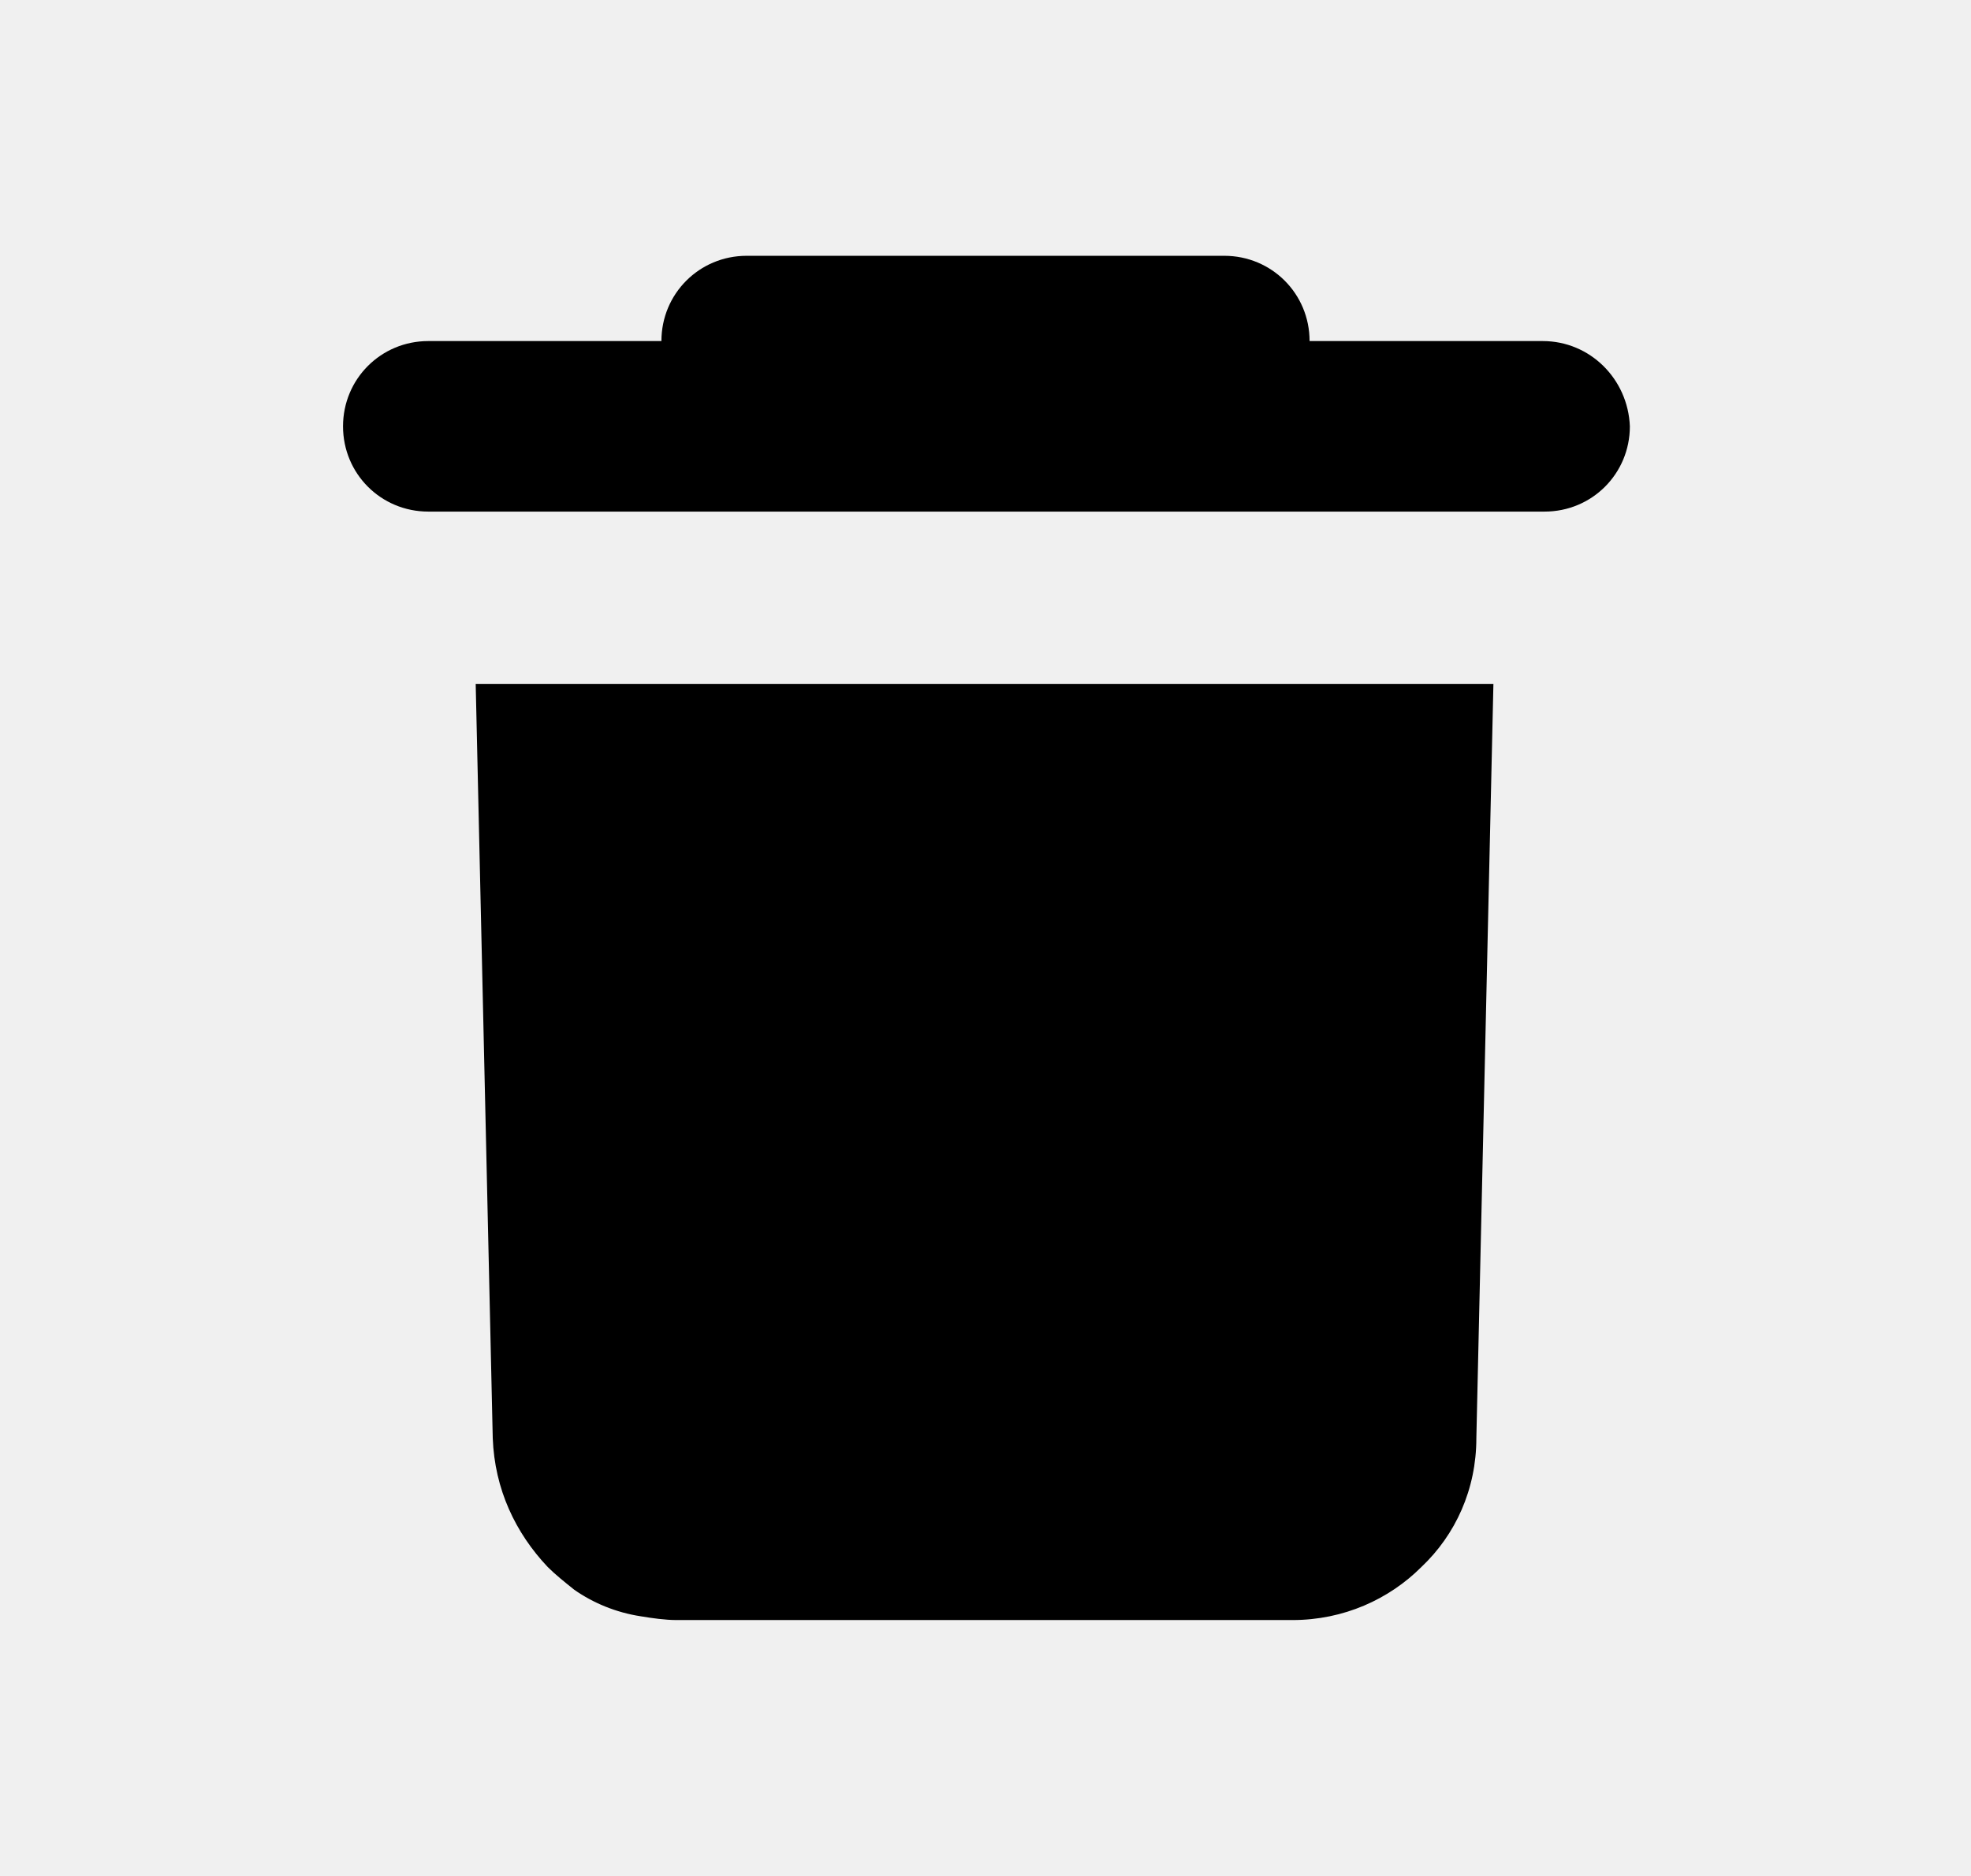
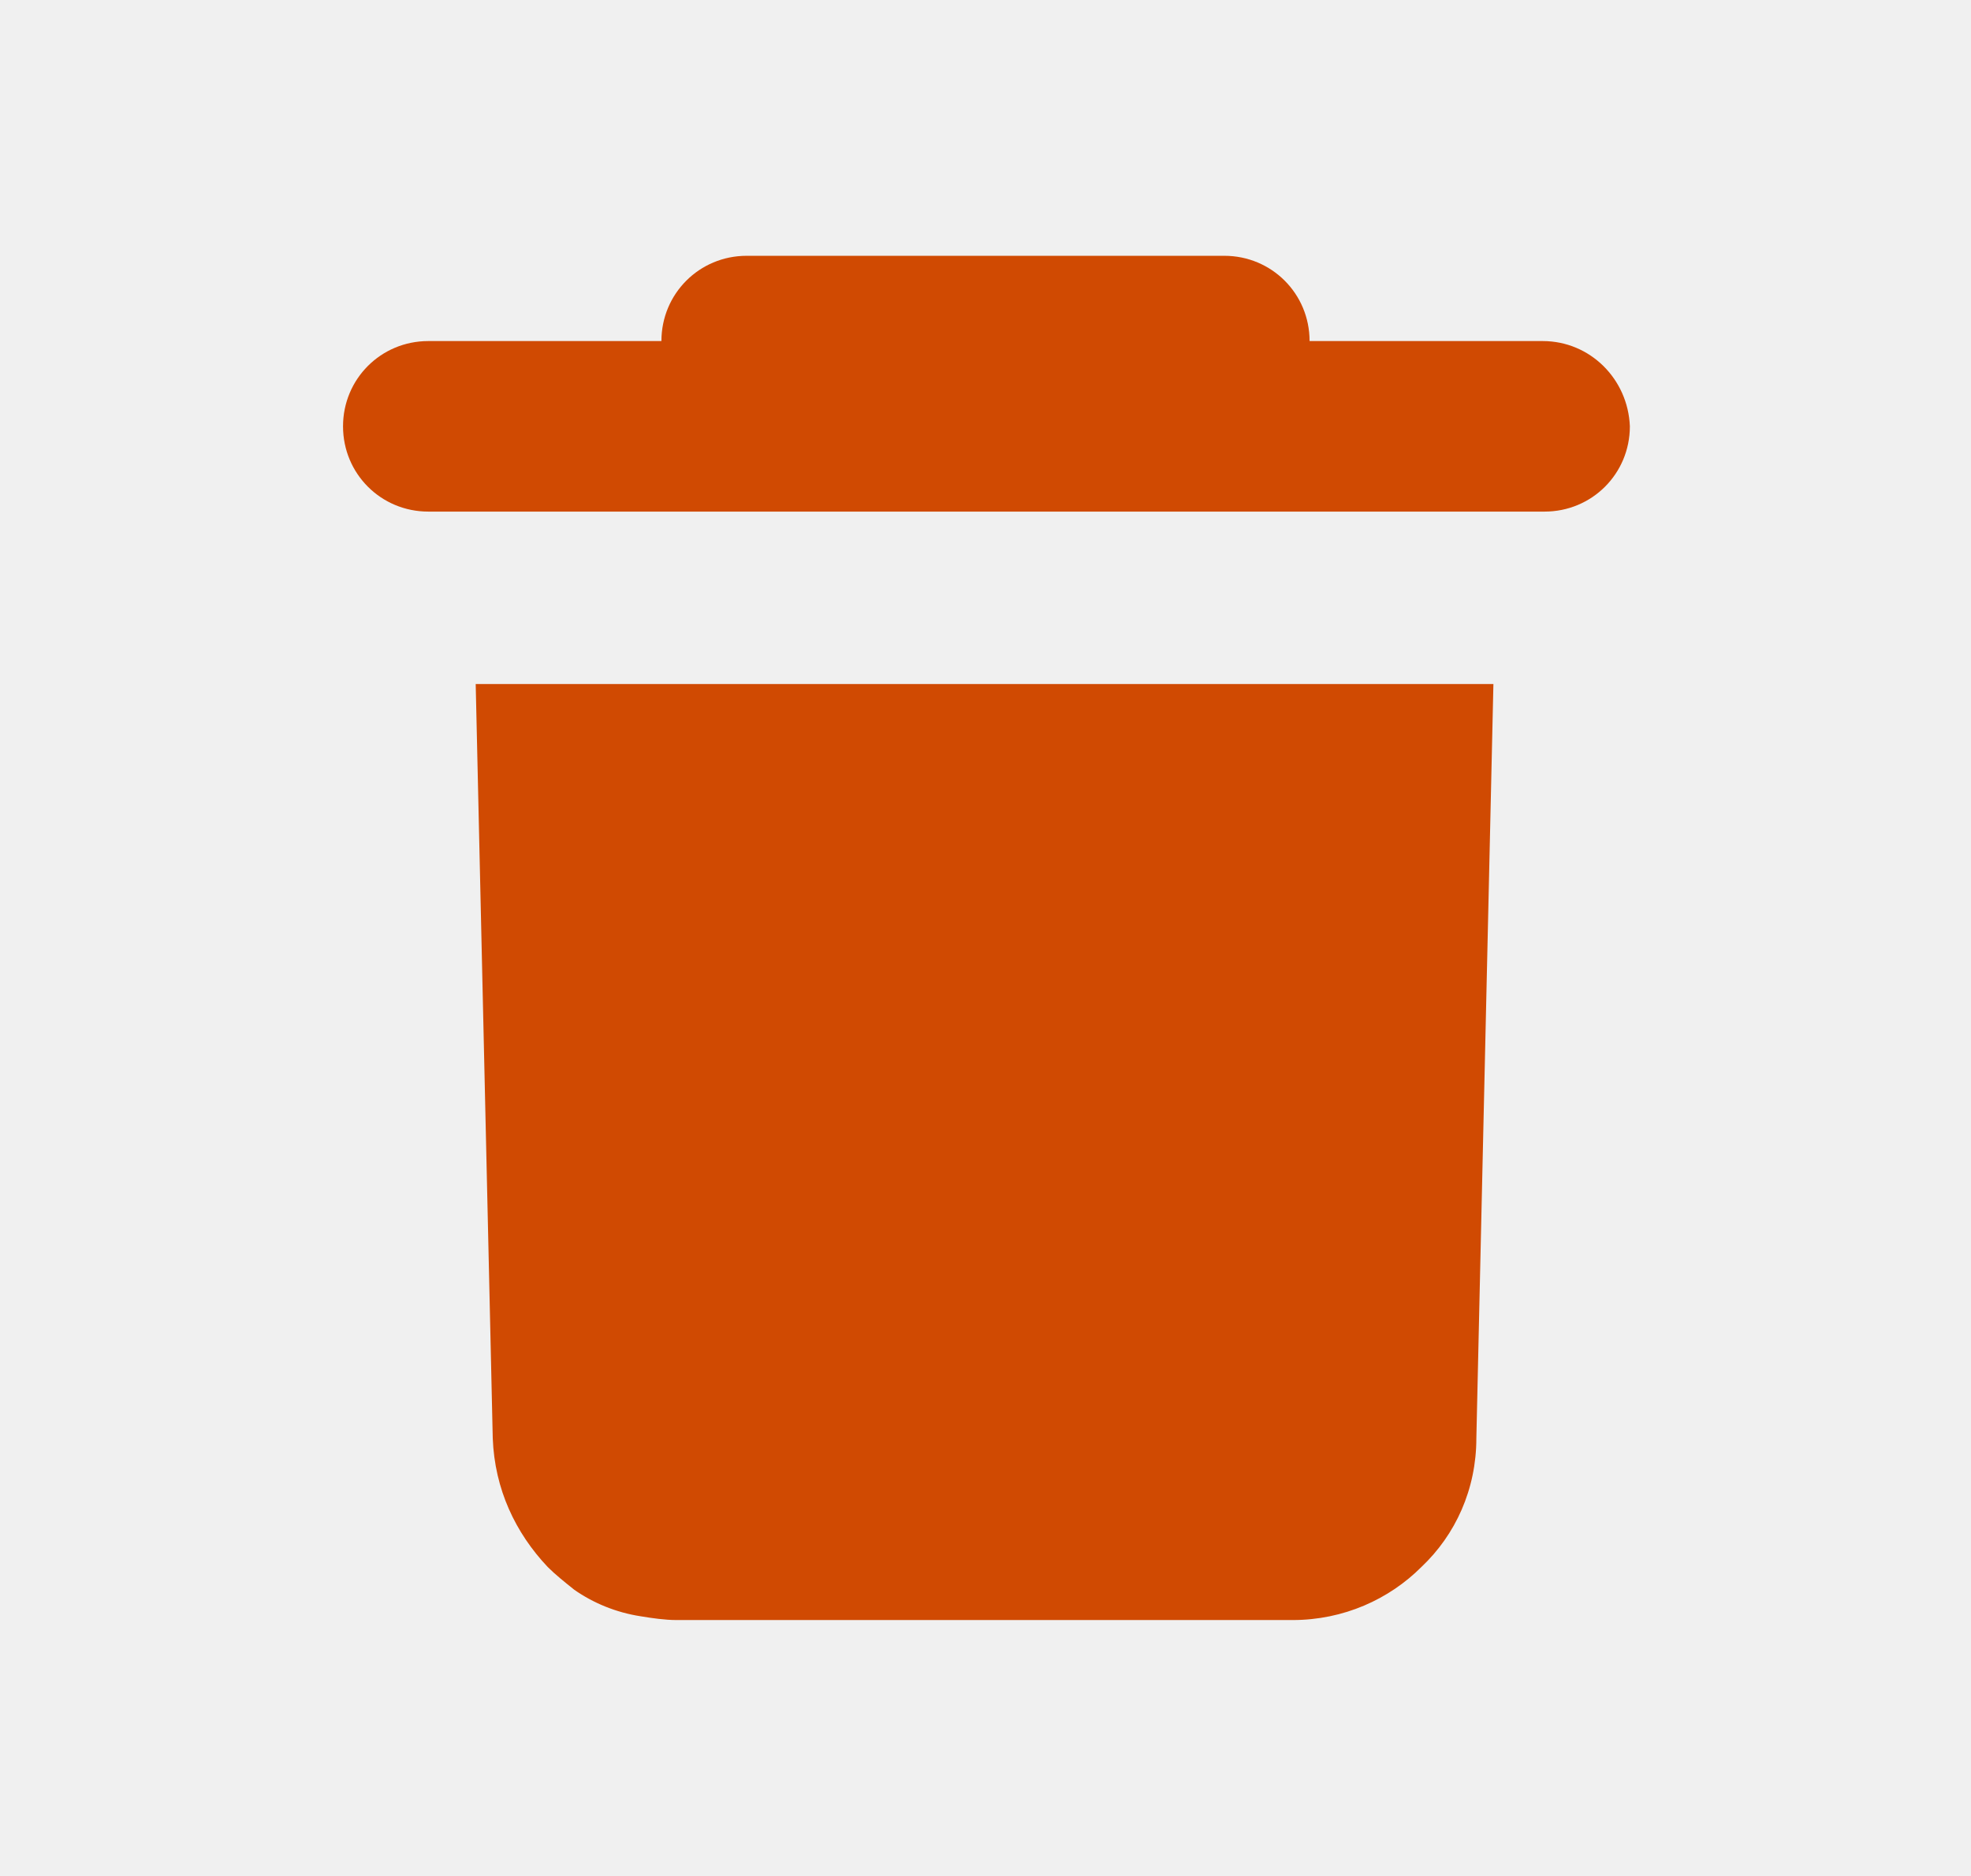
<svg xmlns="http://www.w3.org/2000/svg" version="1.1" id="Layer_1" x="0px" y="0px" viewBox="0 0 104 99" style="enable-background:new 0 0 104 99;" xml:space="preserve">
  <style type="text/css">
- 	.st0{fill:#FFFFFF;}
+ 	.st0{fill:#d04a02;}
	.st1{fill:#D04A02;}
	.st2{fill:#2D2D2D;}
	.st3{fill:#464646;}
	.st4{fill:#E0301E;}
	.st5{fill:#7D7D7D;}
	.st6{fill:#DB536A;}
</style>
-   <path id="Fill-v2_1_" d="M25.1,36.1L26,75.9c0.1,2.7,1.2,5,2.9,6.8c0.4,0.4,0.9,0.8,1.4,1.2c1,0.7,2.2,1.2,3.5,1.4  c0.6,0.1,1.3,0.2,1.9,0.2h32.5c2.7,0,5.1-1.1,6.8-2.8c1.8-1.7,2.9-4.1,2.9-6.8l0.9-39.8H25.1z M81.4,18H69.1c0-2.5-2-4.5-4.5-4.5  H39.4c-2.5,0-4.5,2-4.5,4.5H22.6c-2.5,0-4.5,2-4.5,4.5c0,2.5,2,4.5,4.5,4.5h58.9c2.5,0,4.5-2,4.5-4.5C85.9,20,83.9,18,81.4,18z" />
+   <path id="Fill-v2_5_" class="st0" d="M25.1,36.1L26,75.9c0.1,2.7,1.2,5,2.9,6.8c0.4,0.4,0.9,0.8,1.4,1.2c1,0.7,2.2,1.2,3.5,1.4  c0.6,0.1,1.3,0.2,1.9,0.2h32.5c2.7,0,5.1-1.1,6.8-2.8c1.8-1.7,2.9-4.1,2.9-6.8l0.9-39.8H25.1z M81.4,18H69.1c0-2.5-2-4.5-4.5-4.5  H39.4c-2.5,0-4.5,2-4.5,4.5H22.6c-2.5,0-4.5,2-4.5,4.5c0,2.5,2,4.5,4.5,4.5h58.9c2.5,0,4.5-2,4.5-4.5C85.9,20,83.9,18,81.4,18z" />
</svg>
